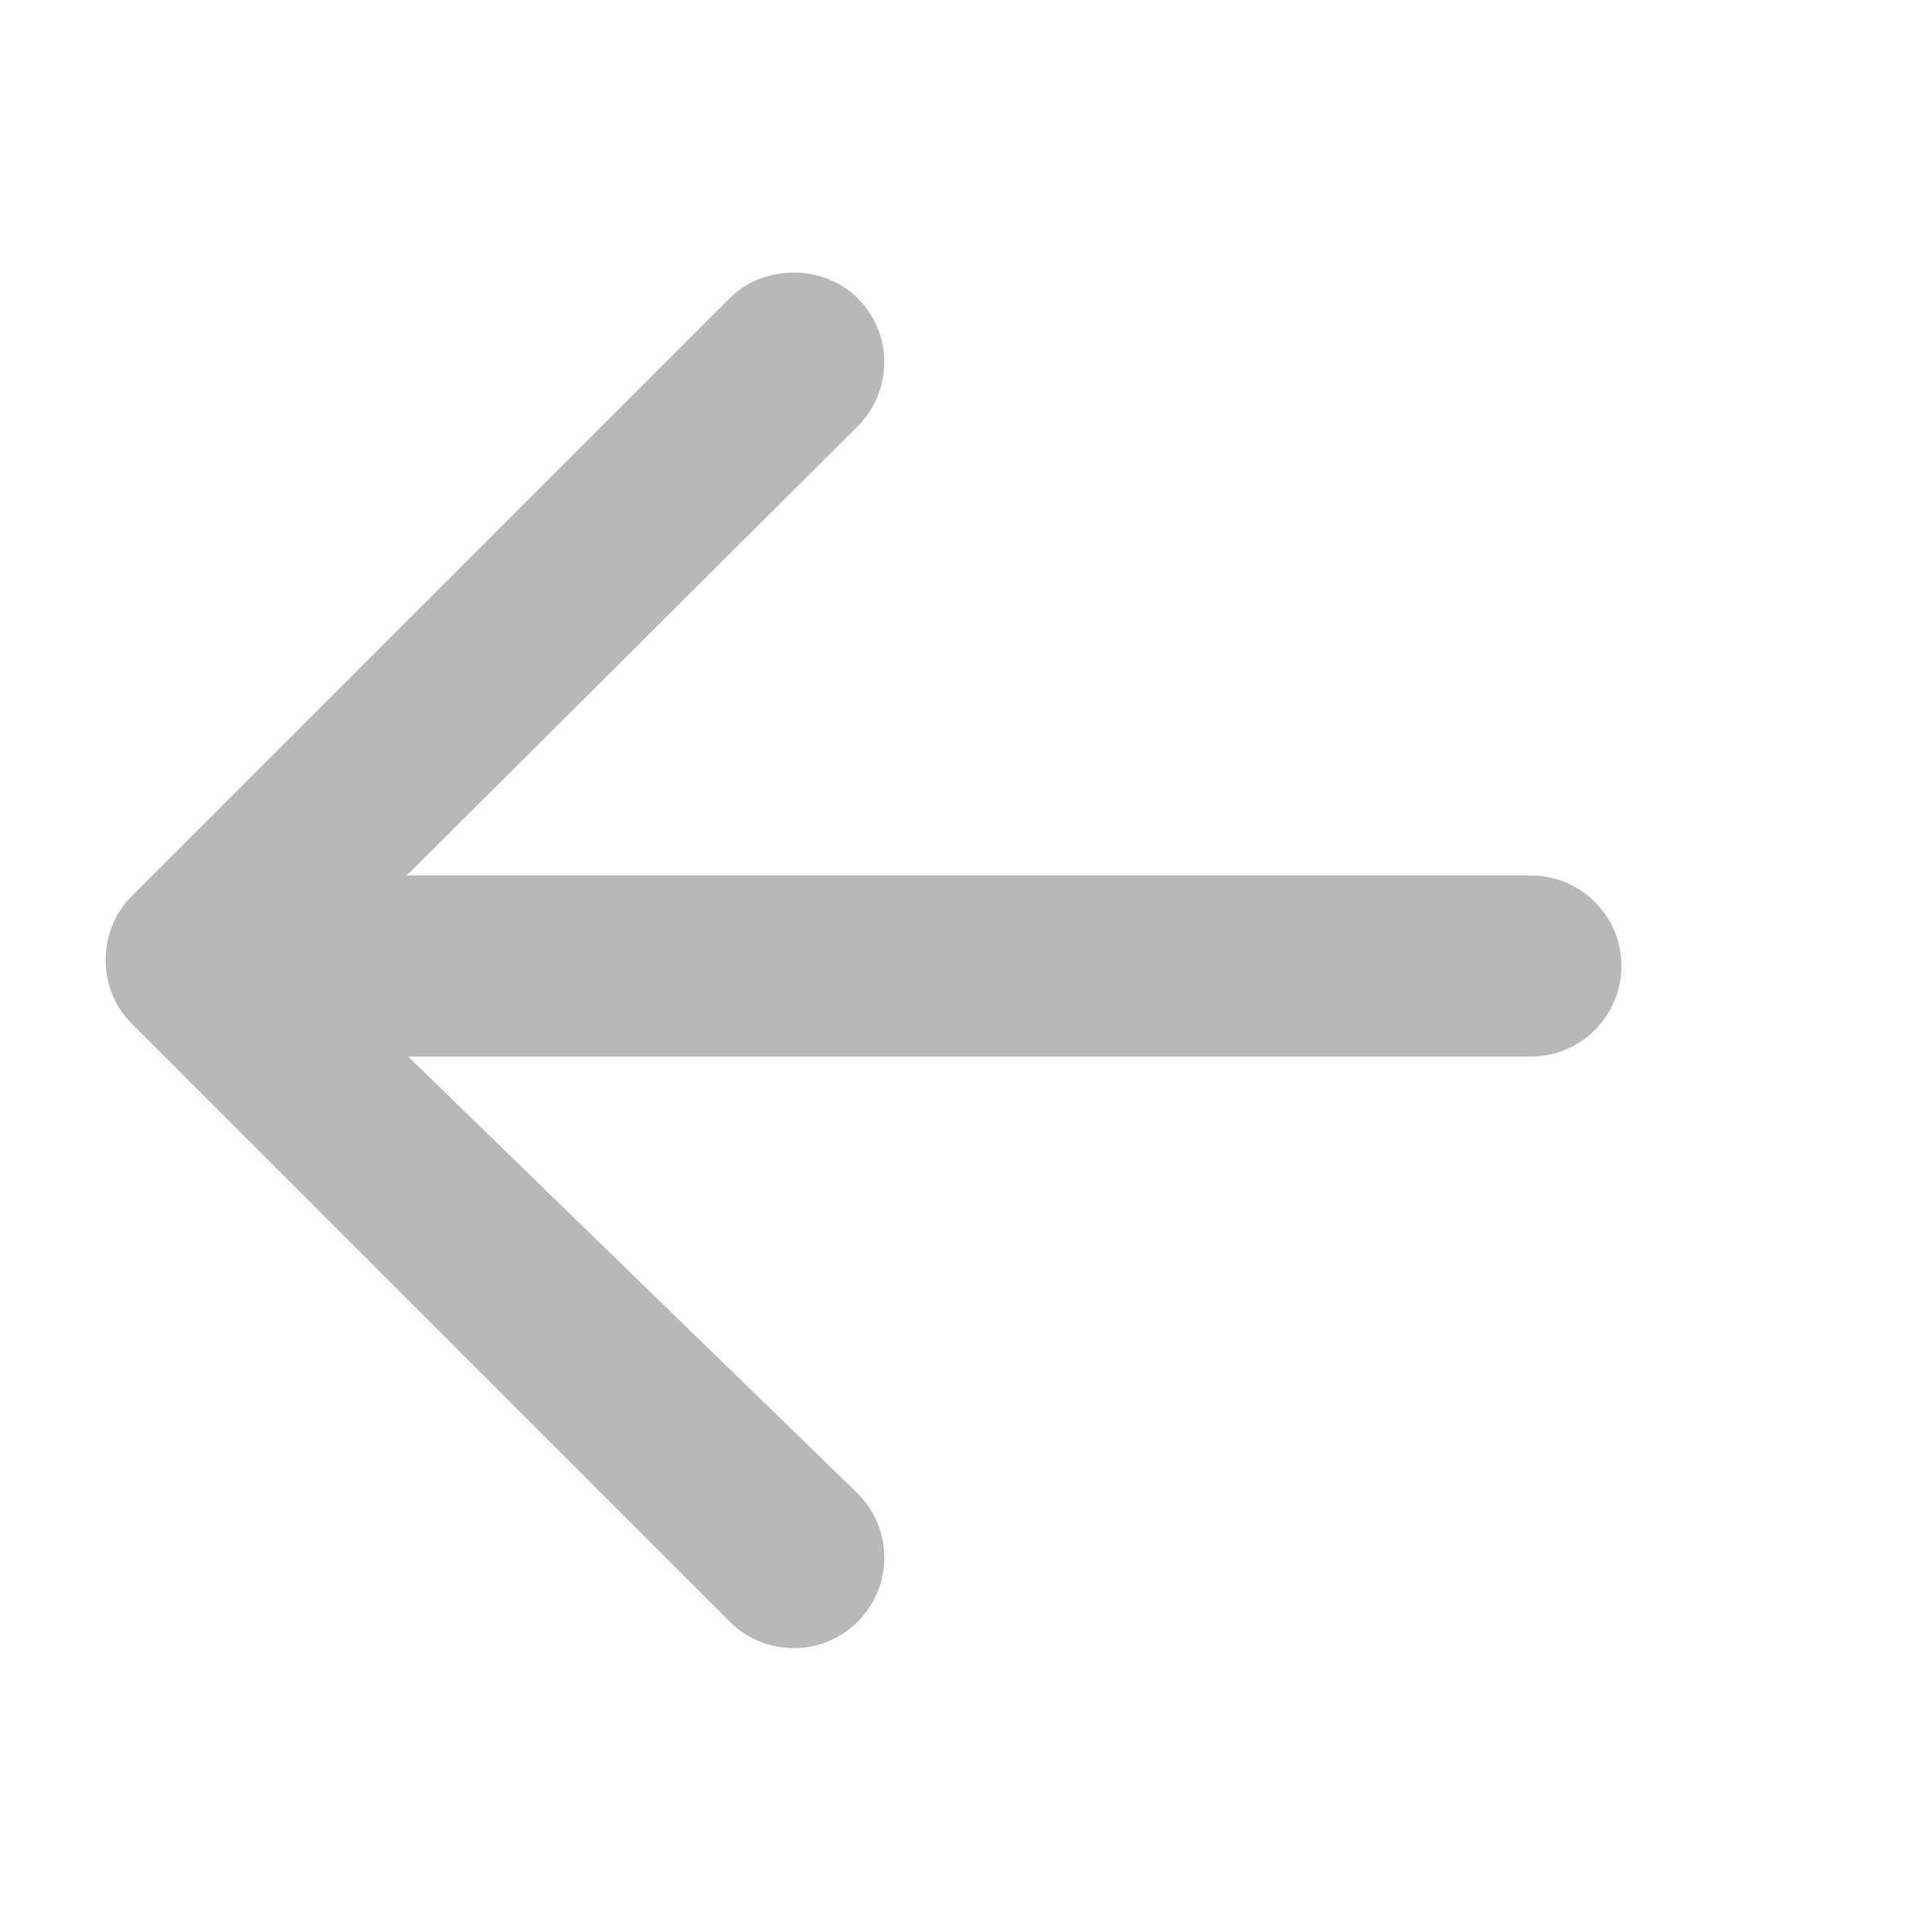
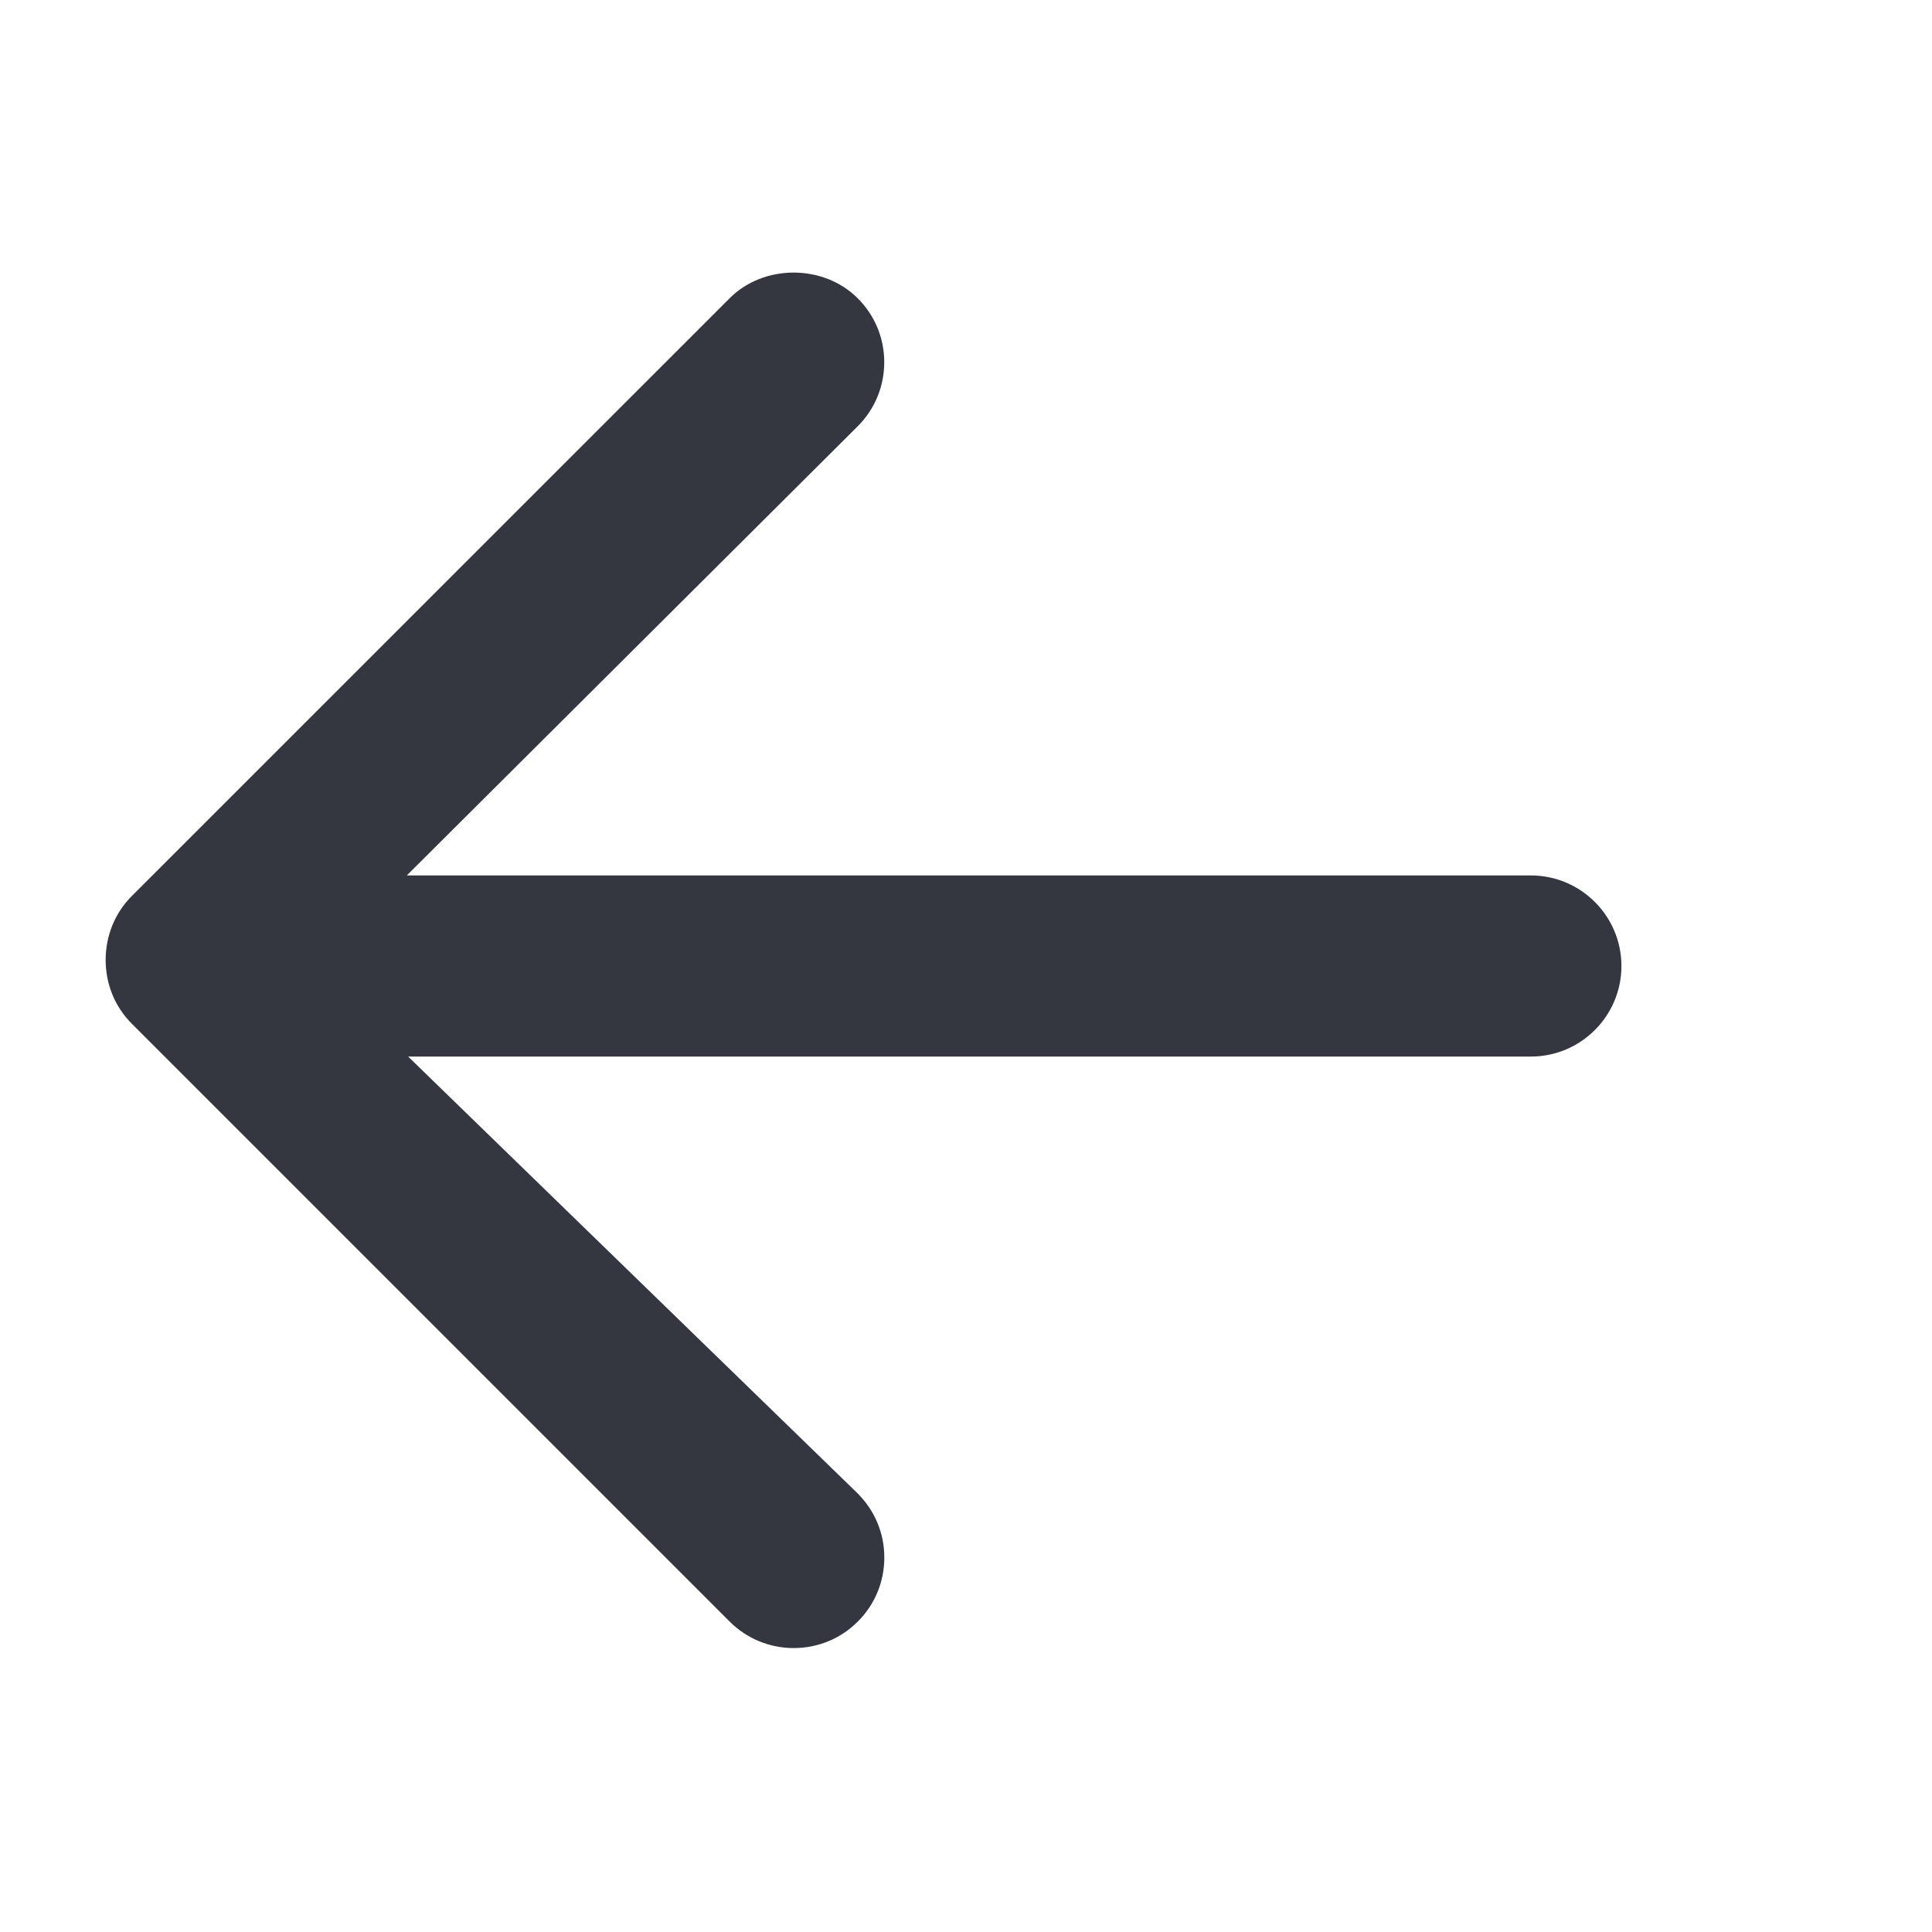
<svg xmlns="http://www.w3.org/2000/svg" version="1.1" id="Слой_1" x="0px" y="0px" width="32px" height="32px" viewBox="0 0 32 32" enable-background="new 0 0 32 32" xml:space="preserve">
-   <path fill="#B8B8B8" d="M25.355,14.5H6.738l7.468-7.439c0.284-0.284,0.44-0.661,0.44-1.062c0-0.4-0.157-0.777-0.44-1.059  c-0.567-0.567-1.556-0.567-2.121,0l-9.9,9.899C1.904,15.119,1.75,15.497,1.75,15.9c0,0.403,0.155,0.78,0.436,1.059l9.9,9.9  c0.284,0.283,0.661,0.439,1.061,0.439s0.777-0.156,1.06-0.439c0.284-0.283,0.44-0.66,0.44-1.061s-0.156-0.777-0.445-1.065L6.76,17.5  h18.596c0.827,0,1.5-0.673,1.5-1.5S26.183,14.5,25.355,14.5z" />
+   <path fill="#353740" d="M25.355,14.5H6.738l7.468-7.439c0.284-0.284,0.44-0.661,0.44-1.062c0-0.4-0.157-0.777-0.44-1.059  c-0.567-0.567-1.556-0.567-2.121,0l-9.9,9.899C1.904,15.119,1.75,15.497,1.75,15.9s0.155,0.78,0.436,1.059l9.9,9.9  c0.284,0.283,0.661,0.438,1.061,0.438s0.777-0.155,1.06-0.438c0.284-0.283,0.44-0.66,0.44-1.062s-0.156-0.776-0.445-1.065L6.76,17.5  h18.596c0.828,0,1.5-0.673,1.5-1.5S26.184,14.5,25.355,14.5z" />
</svg>
